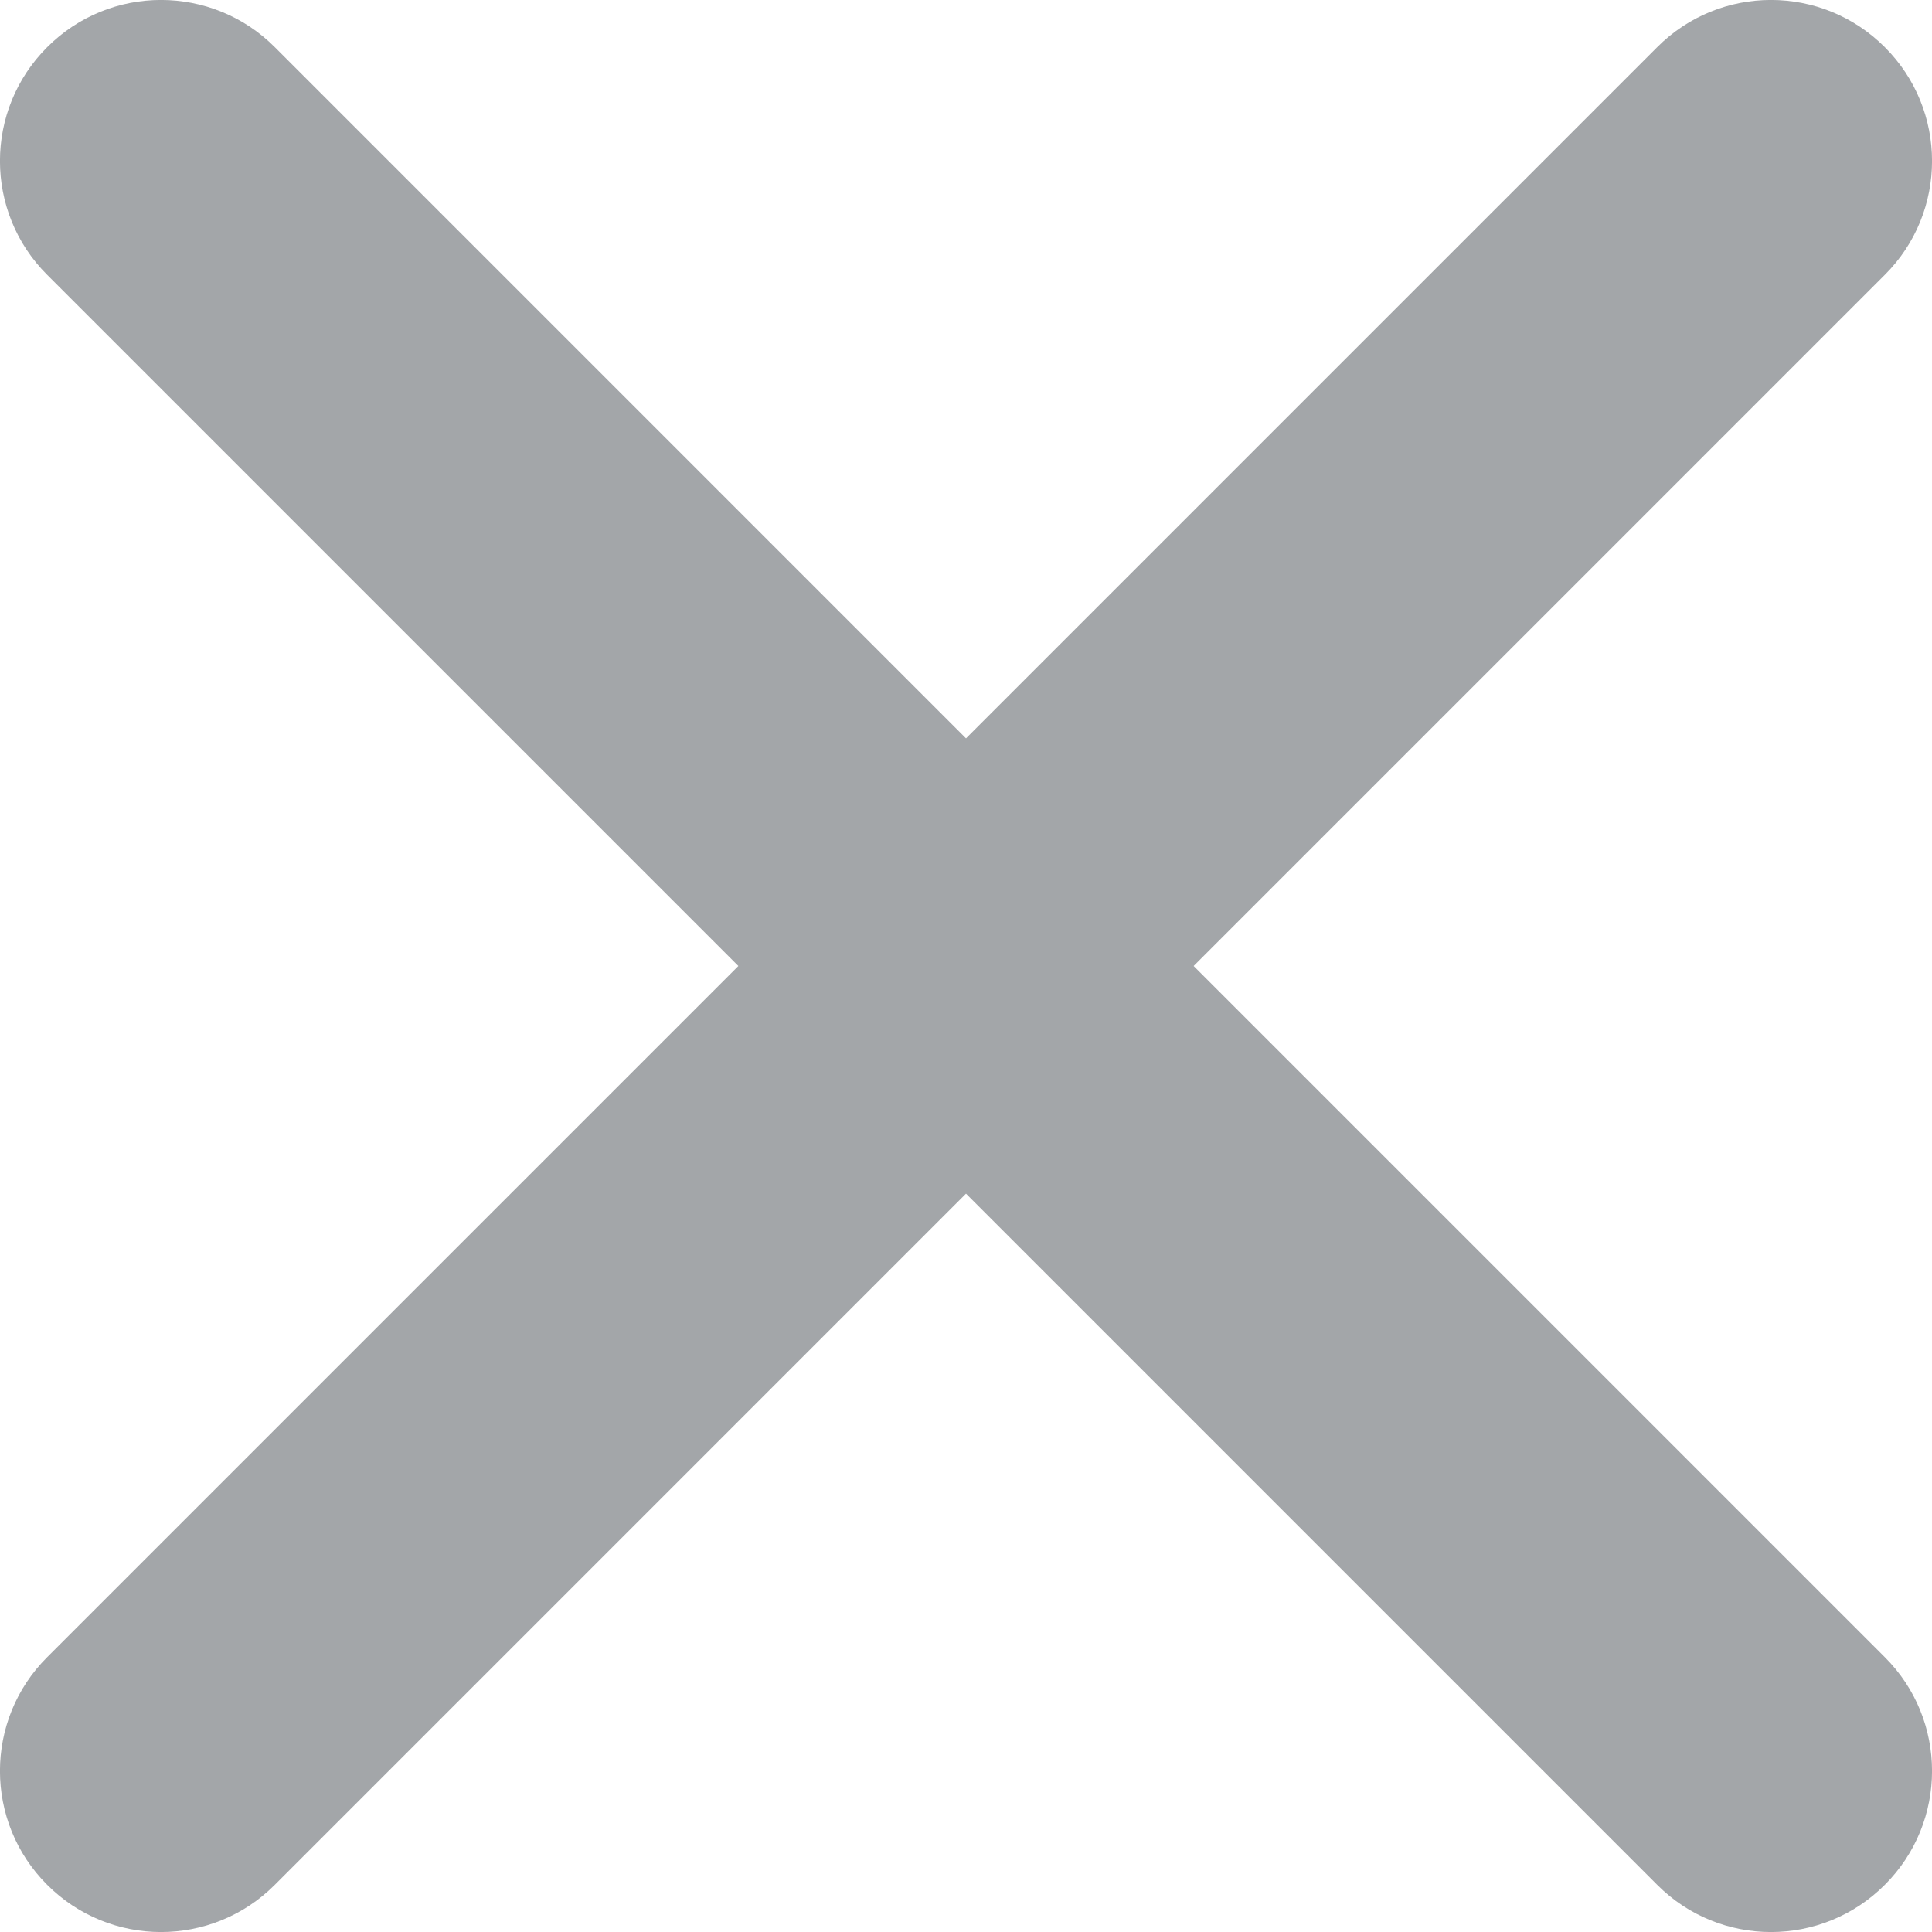
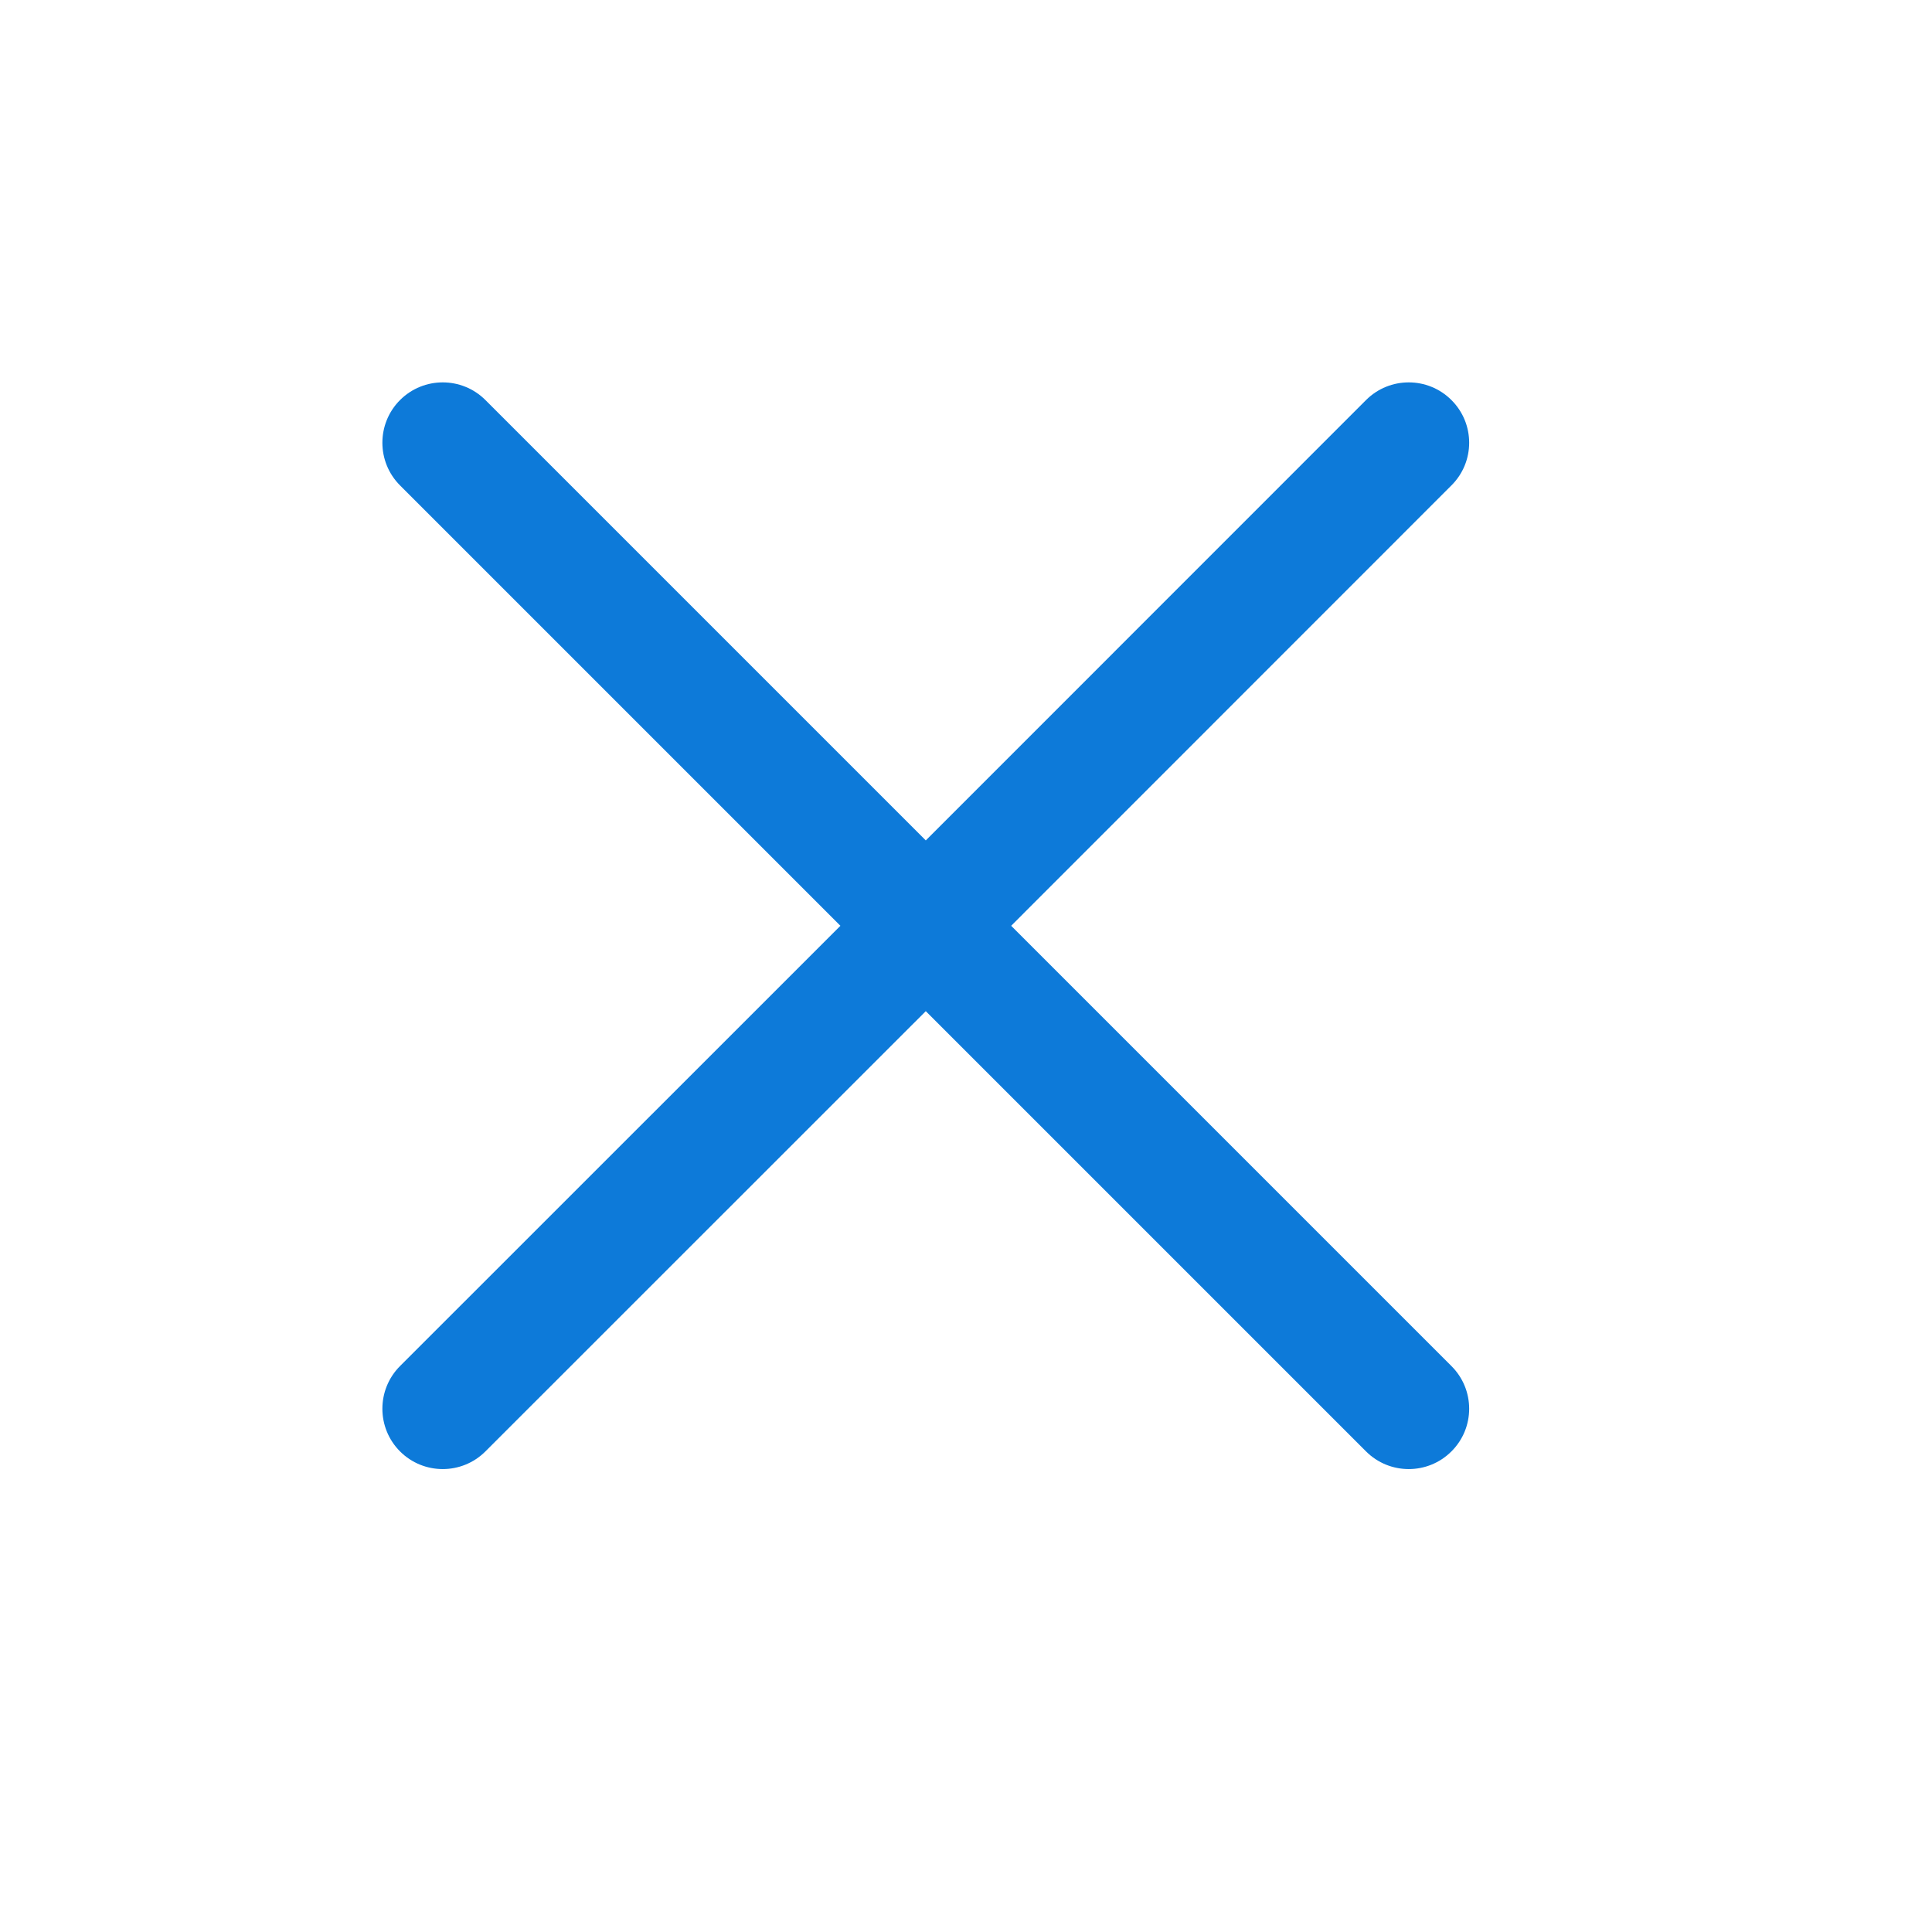
- <svg xmlns="http://www.w3.org/2000/svg" width="12" height="12" viewBox="0 0 12 12" fill="none">
-   <path fill-rule="evenodd" clip-rule="evenodd" d="M0.293 0.293C0.683 -0.098 1.317 -0.098 1.707 0.293L6 4.586L10.293 0.293C10.683 -0.098 11.317 -0.098 11.707 0.293C12.098 0.683 12.098 1.317 11.707 1.707L7.414 6L11.707 10.293C12.098 10.683 12.098 11.317 11.707 11.707C11.317 12.098 10.683 12.098 10.293 11.707L6 7.414L1.707 11.707C1.317 12.098 0.683 12.098 0.293 11.707C-0.098 11.317 -0.098 10.683 0.293 10.293L4.586 6L0.293 1.707C-0.098 1.317 -0.098 0.683 0.293 0.293Z" fill="#A3A6A9" />
+ <svg xmlns="http://www.w3.org/2000/svg" width="16" height="16" viewBox="0 0 16 16" fill="none">
+   <path fill-rule="evenodd" clip-rule="evenodd" d="M12.02 4.02C12.216 3.825 12.216 3.508 12.02 3.313C11.825 3.118 11.508 3.118 11.313 3.313L7.667 6.96L4.02 3.313C3.825 3.118 3.508 3.118 3.313 3.313C3.118 3.508 3.118 3.825 3.313 4.02L6.96 7.667L3.313 11.313C3.118 11.508 3.118 11.825 3.313 12.02C3.508 12.215 3.825 12.215 4.02 12.02L7.667 8.374L11.313 12.02C11.508 12.215 11.825 12.215 12.02 12.02C12.216 11.825 12.216 11.508 12.02 11.313L8.374 7.667L12.02 4.02Z" fill="#0D7AD9" />
</svg>
